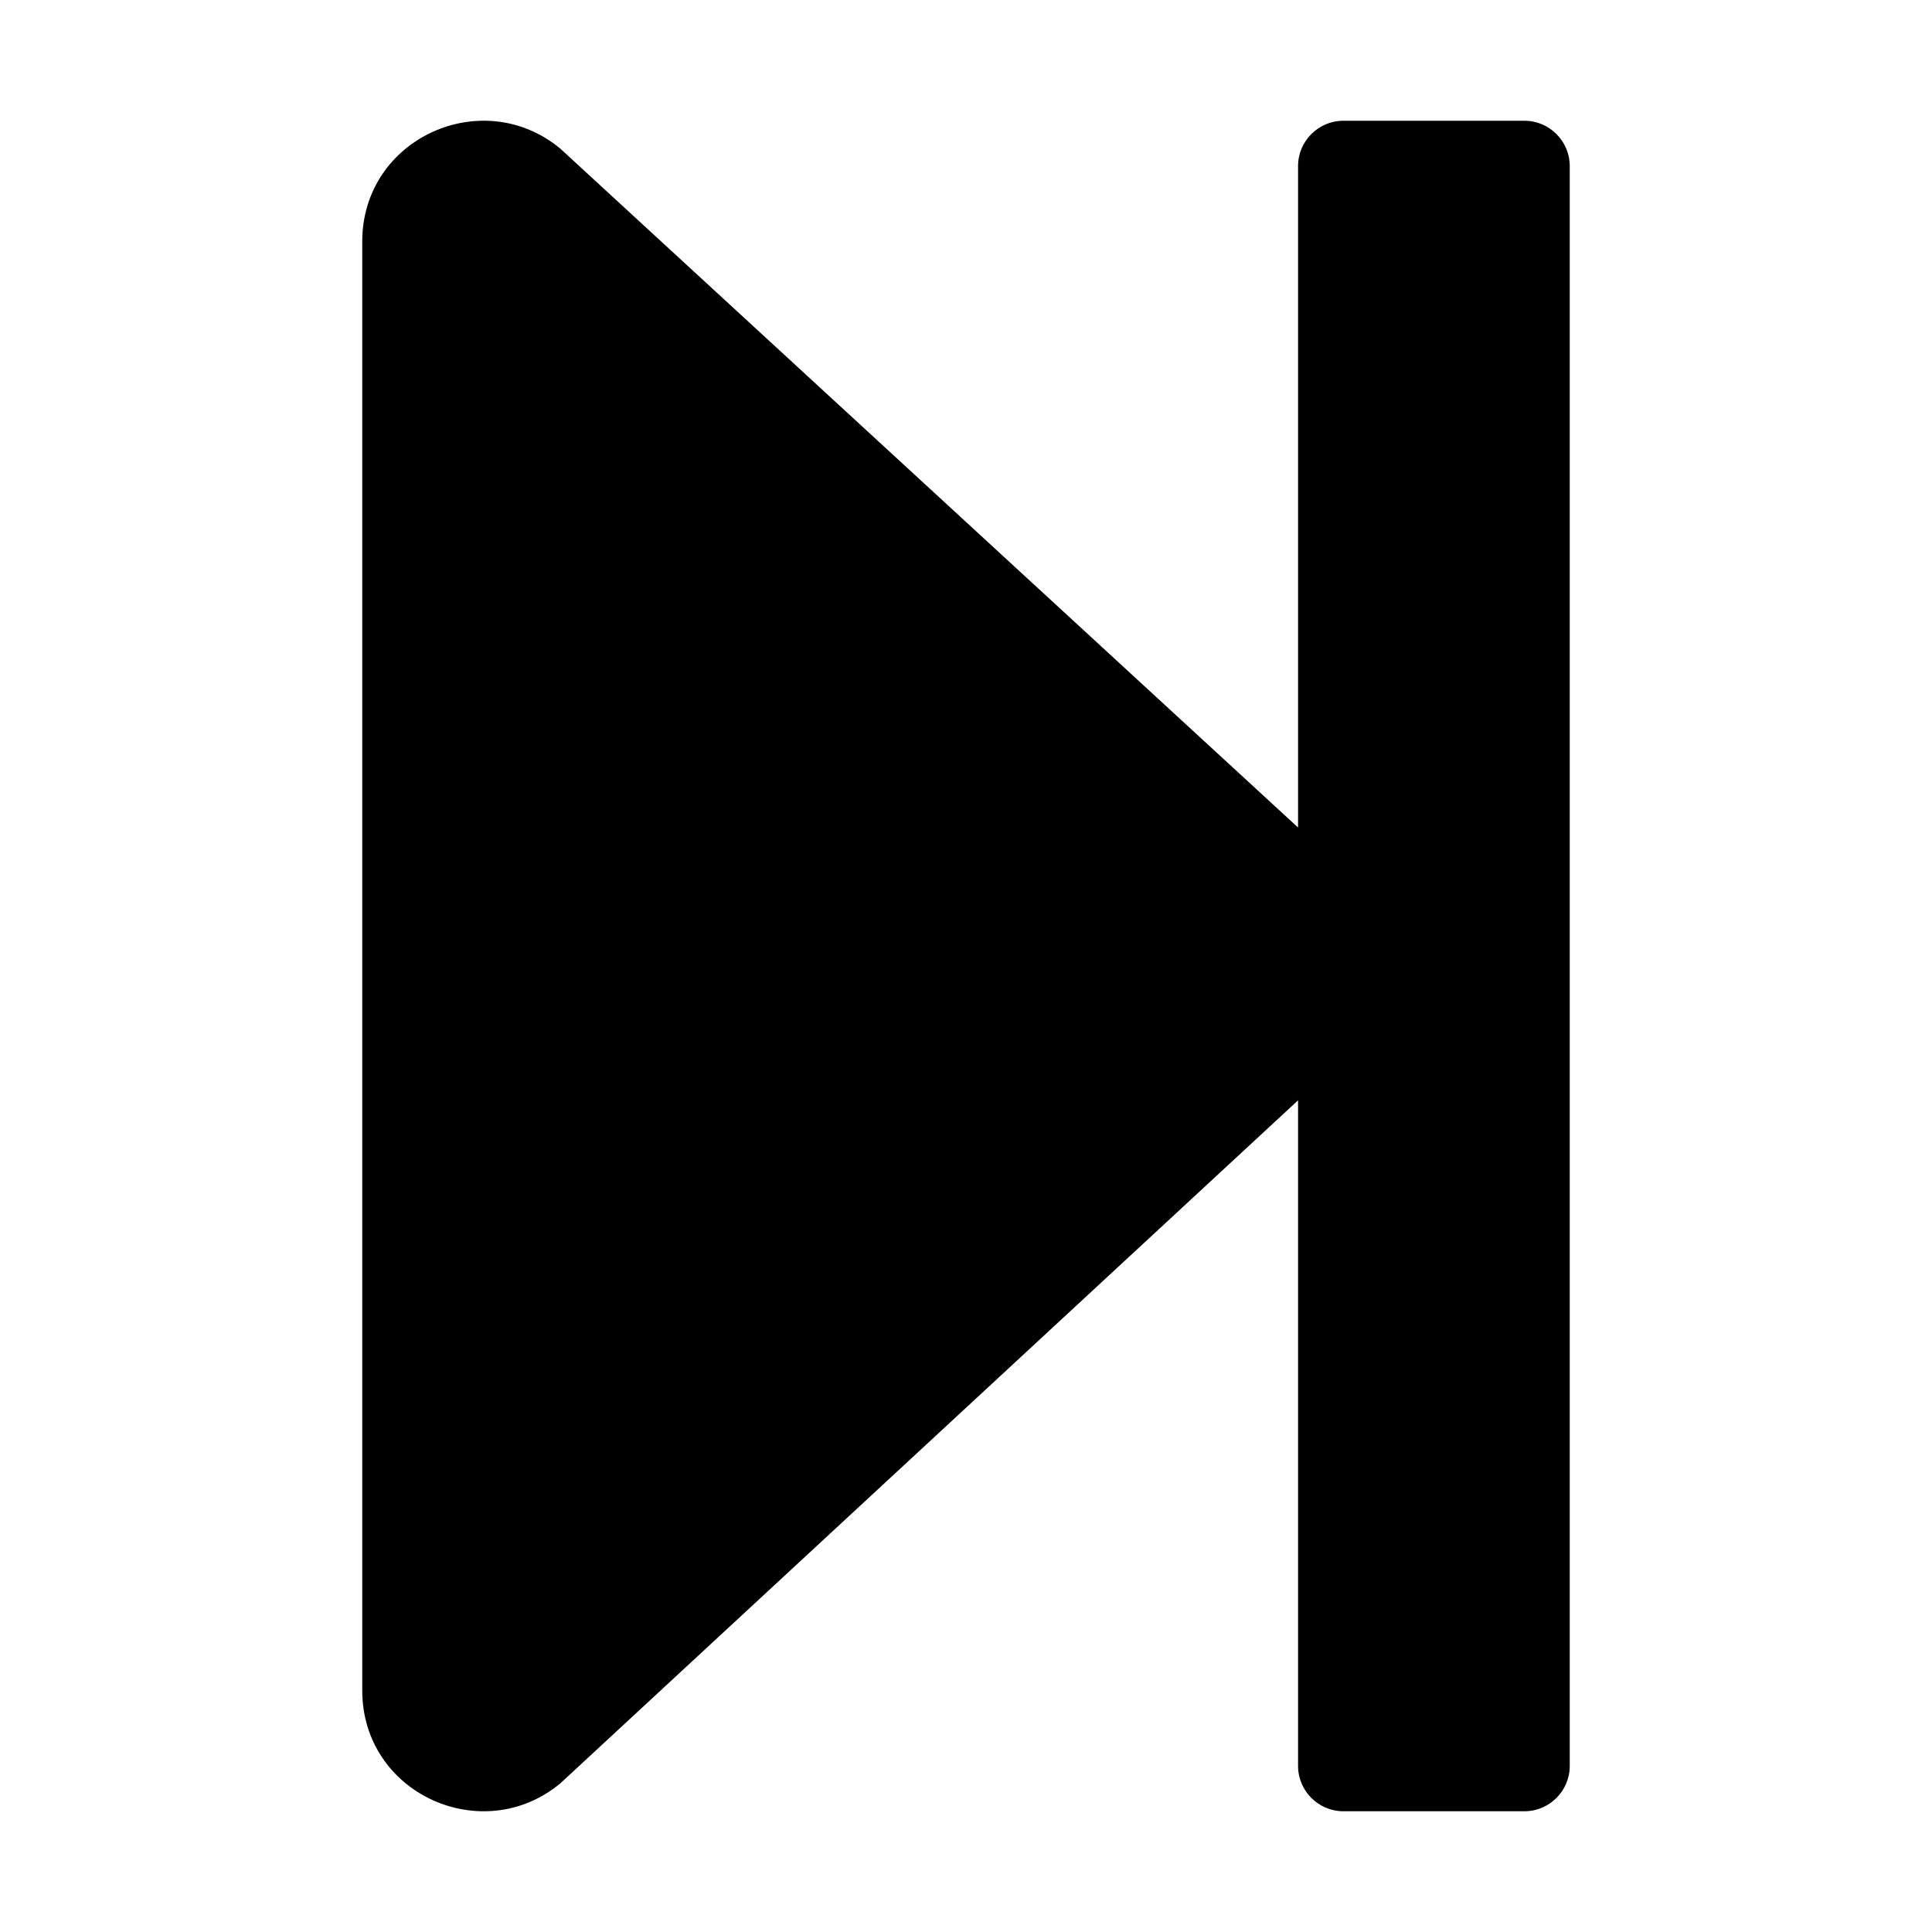
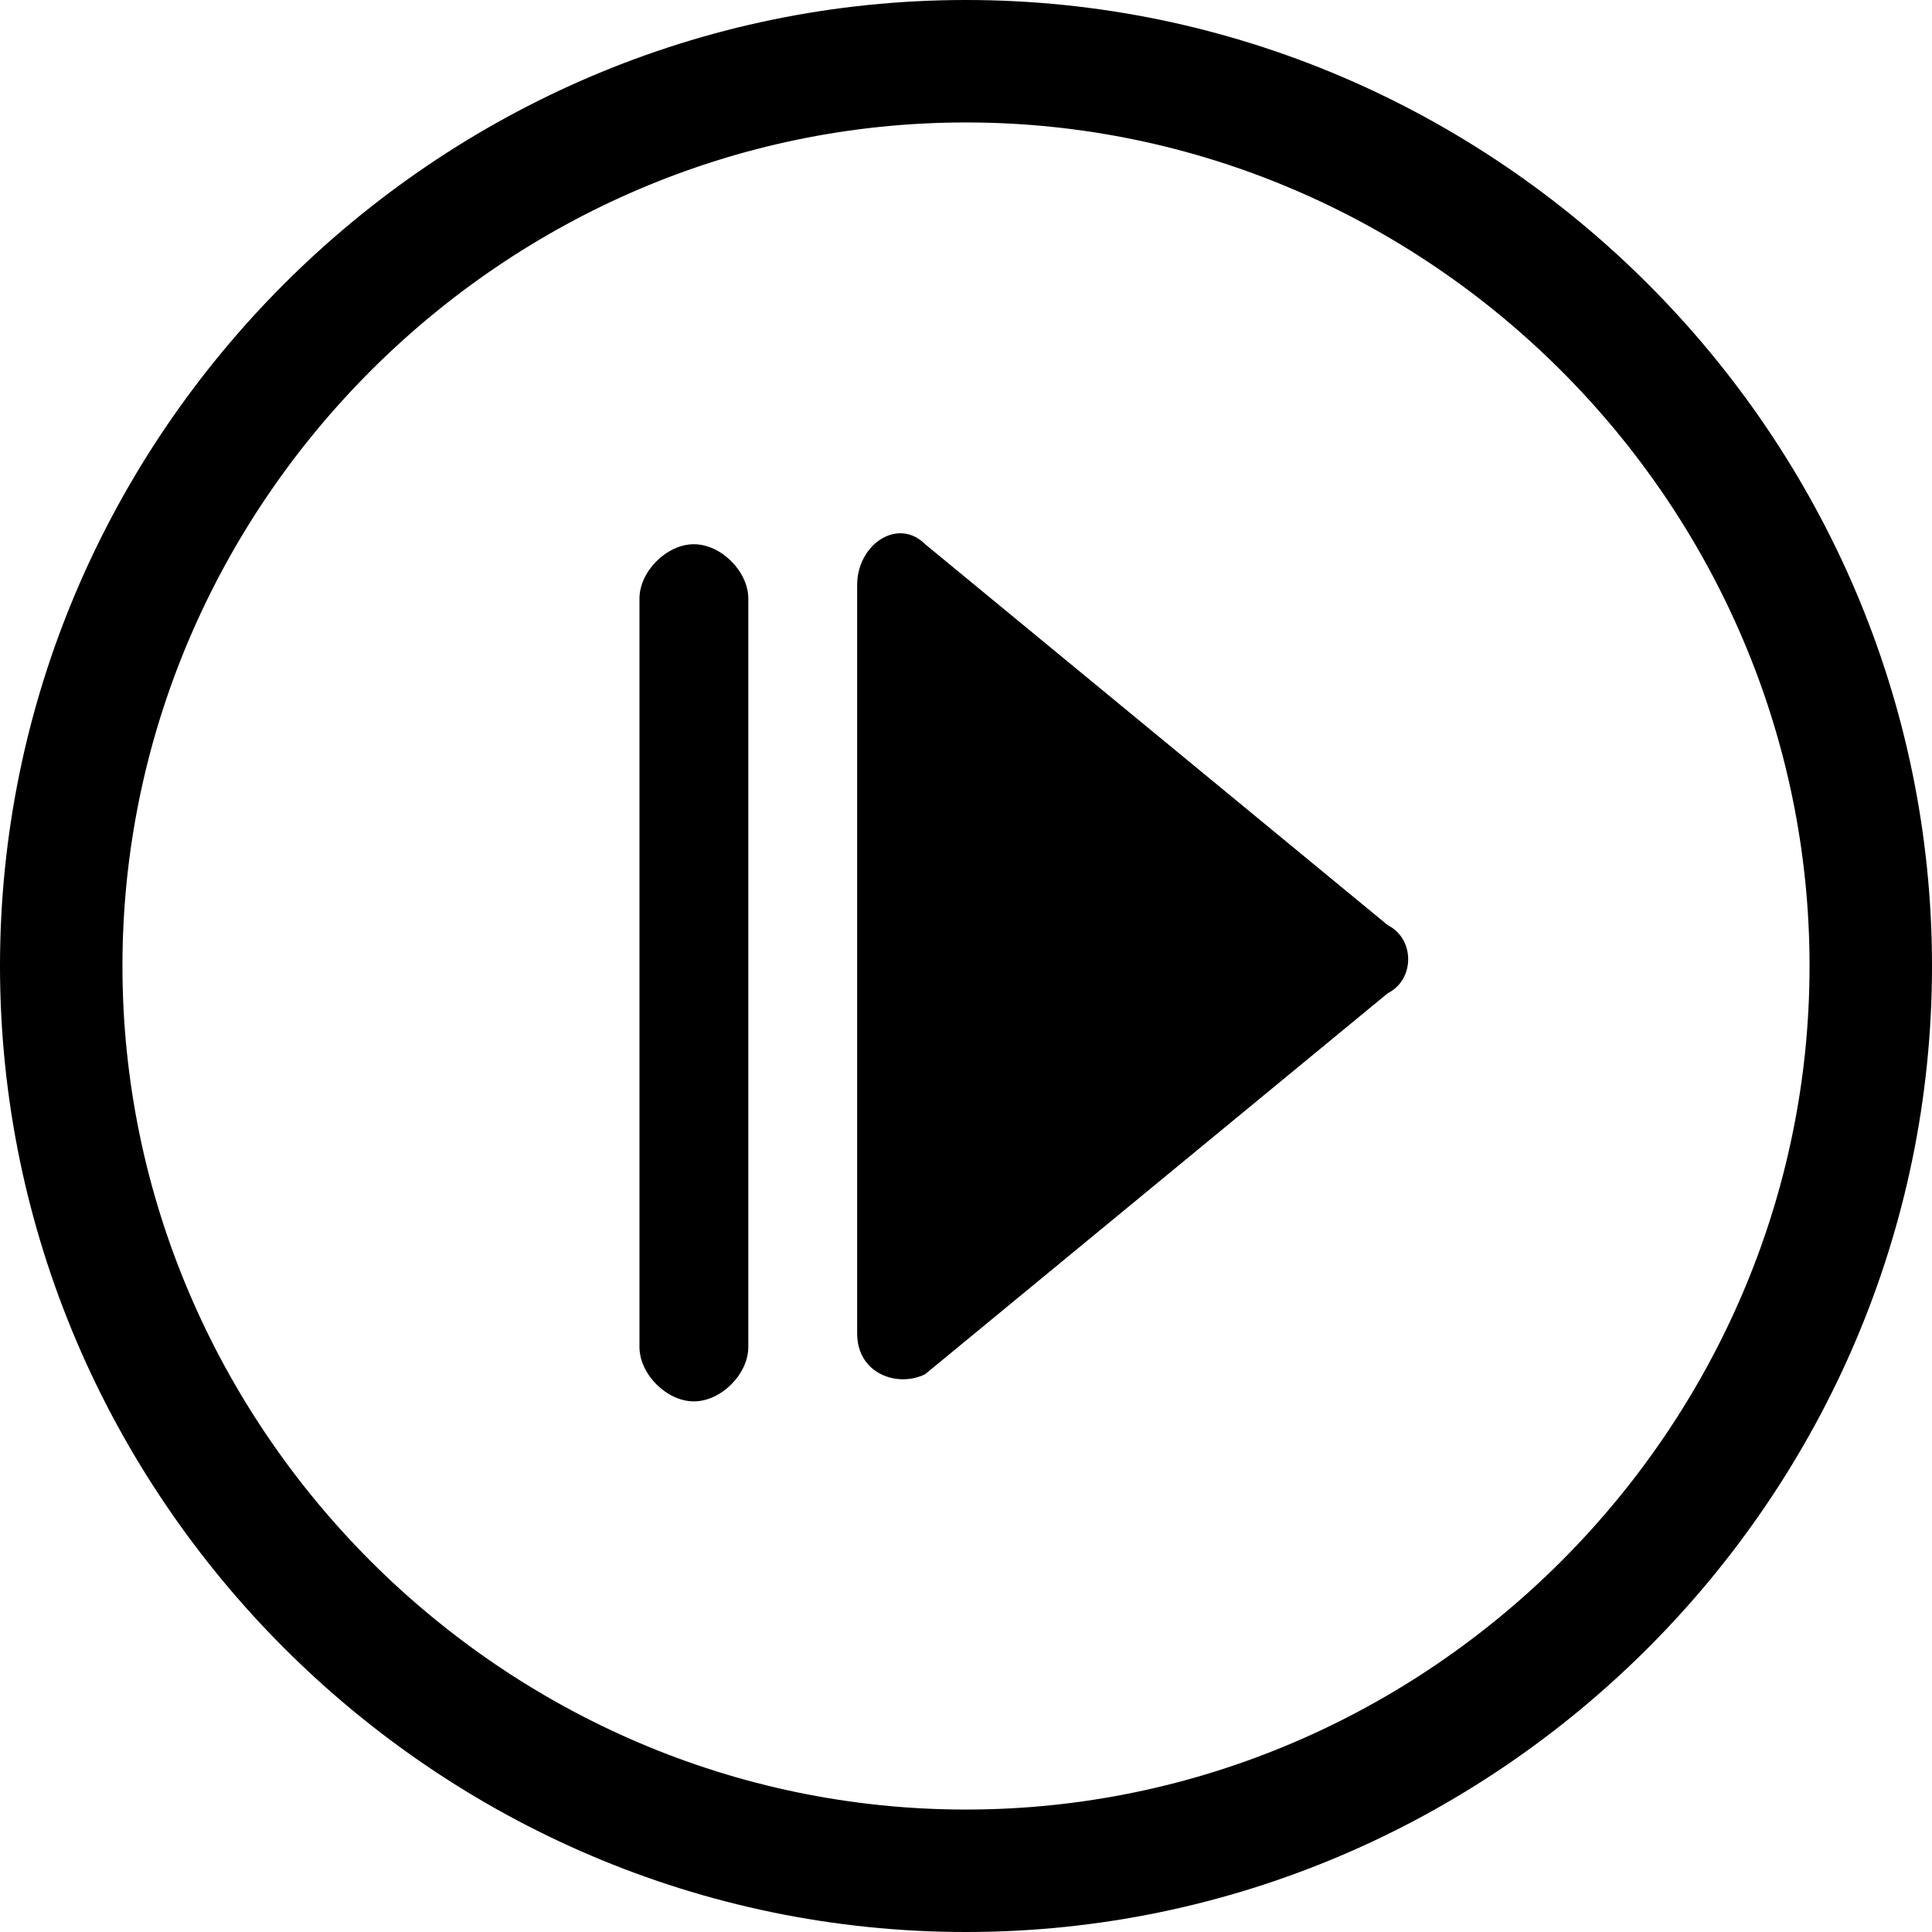
- <svg xmlns="http://www.w3.org/2000/svg" viewBox="0 0 448 512" aria-labelledby="title" width="1em" height="1em" fill="currentColor">
-   <path d="M384 44v424c0 6.6-5.4 12-12 12h-48c-6.6 0-12-5.4-12-12V291.6l-195.5 181C95.9 489.7 64 475.4 64 448V64c0-27.4 31.9-41.7 52.5-24.6L312 219.3V44c0-6.6 5.4-12 12-12h48c6.6 0 12 5.4 12 12z" />
+ <svg xmlns="http://www.w3.org/2000/svg" viewBox="0 0 14.2 14.2" aria-labelledby="title" width="1em" height="1em" fill="currentColor">
+   <path d="M6.3,9.8V4.3C6.3,4,6.6,3.8,6.8,4l3.4,2.8c0.2,0.1,0.2,0.4,0,0.5l-3.4,2.8C6.6,10.2,6.3,10.1,6.3,9.8z" />
+   <path d="M4.7,9.9V4.4C4.7,4.2,4.9,4,5.1,4s0.4,0.2,0.4,0.4v5.5c0,0.2-0.2,0.4-0.4,0.4C4.9,10.3,4.7,10.1,4.7,9.9z" />
+   <path d="M7.1,13.3c3.4,0,6.2-2.8,6.2-6.2s-2.8-6.2-6.2-6.2S0.9,3.7,0.9,7.1S3.7,13.3,7.1,13.3z M7.1,14.2C3.2,14.2,0,11,0,7.1  S3.2,0,7.1,0s7.1,3.2,7.1,7.1S11,14.2,7.1,14.2z" />
</svg>
